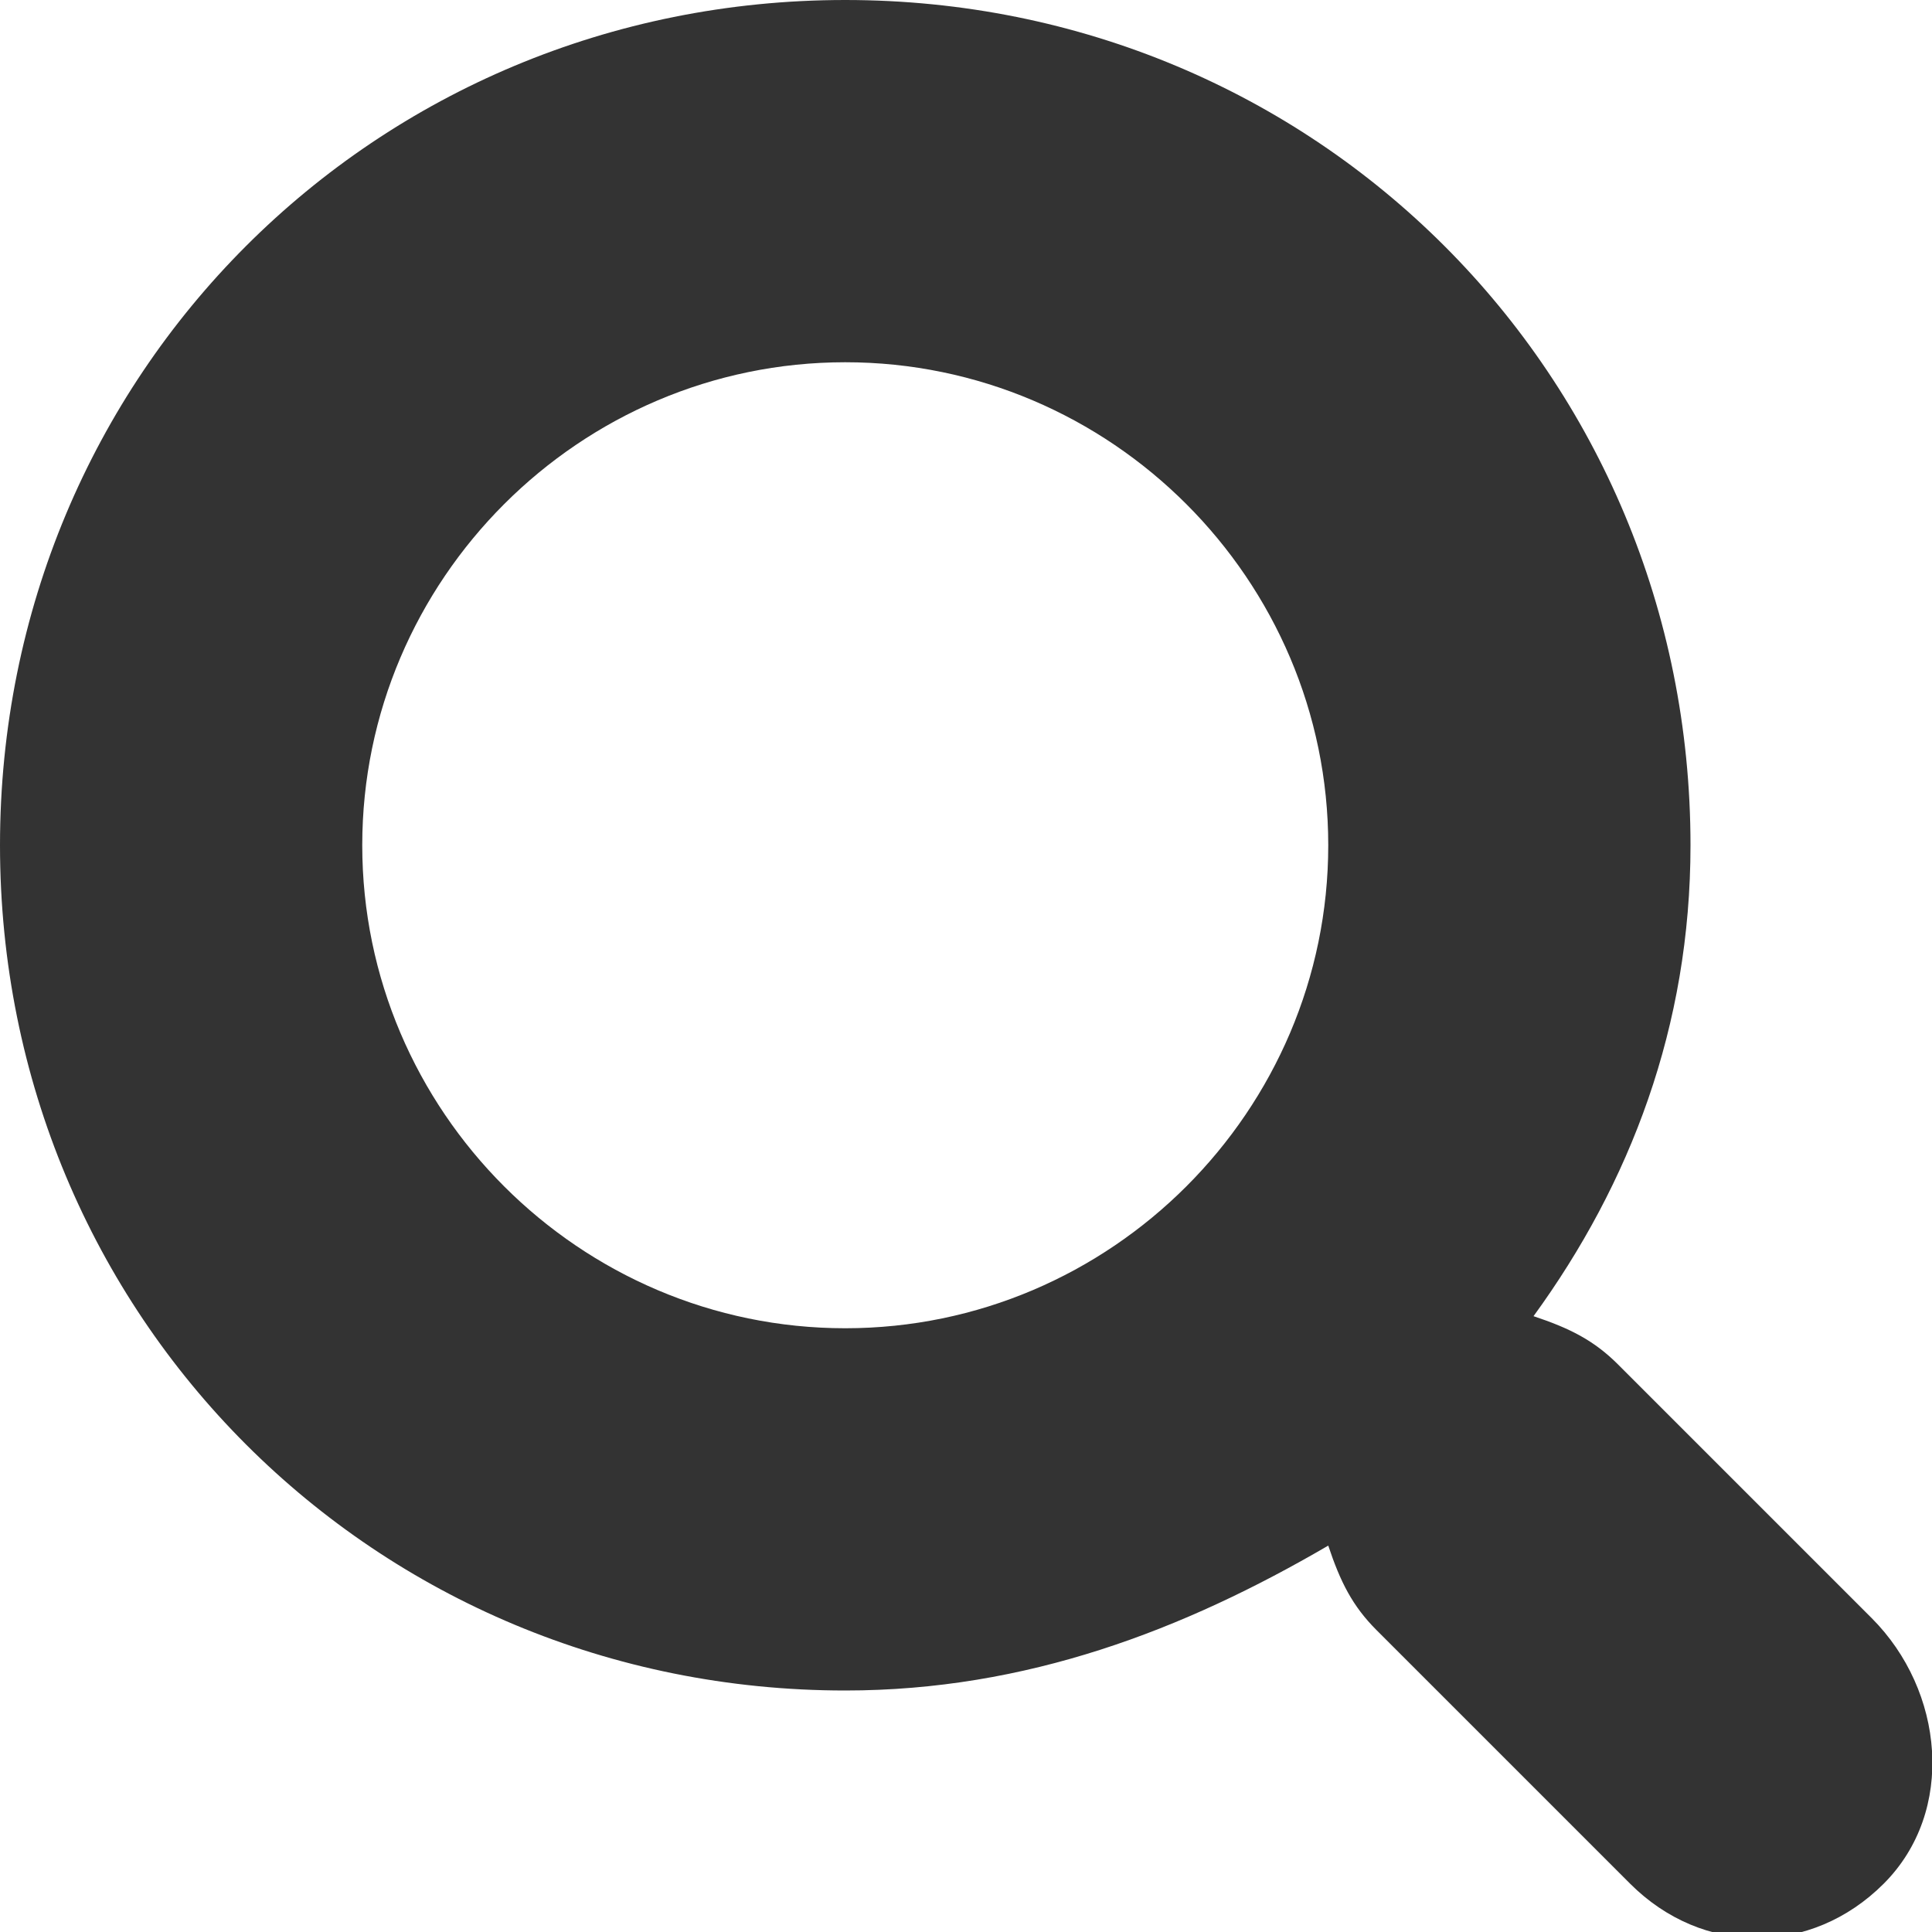
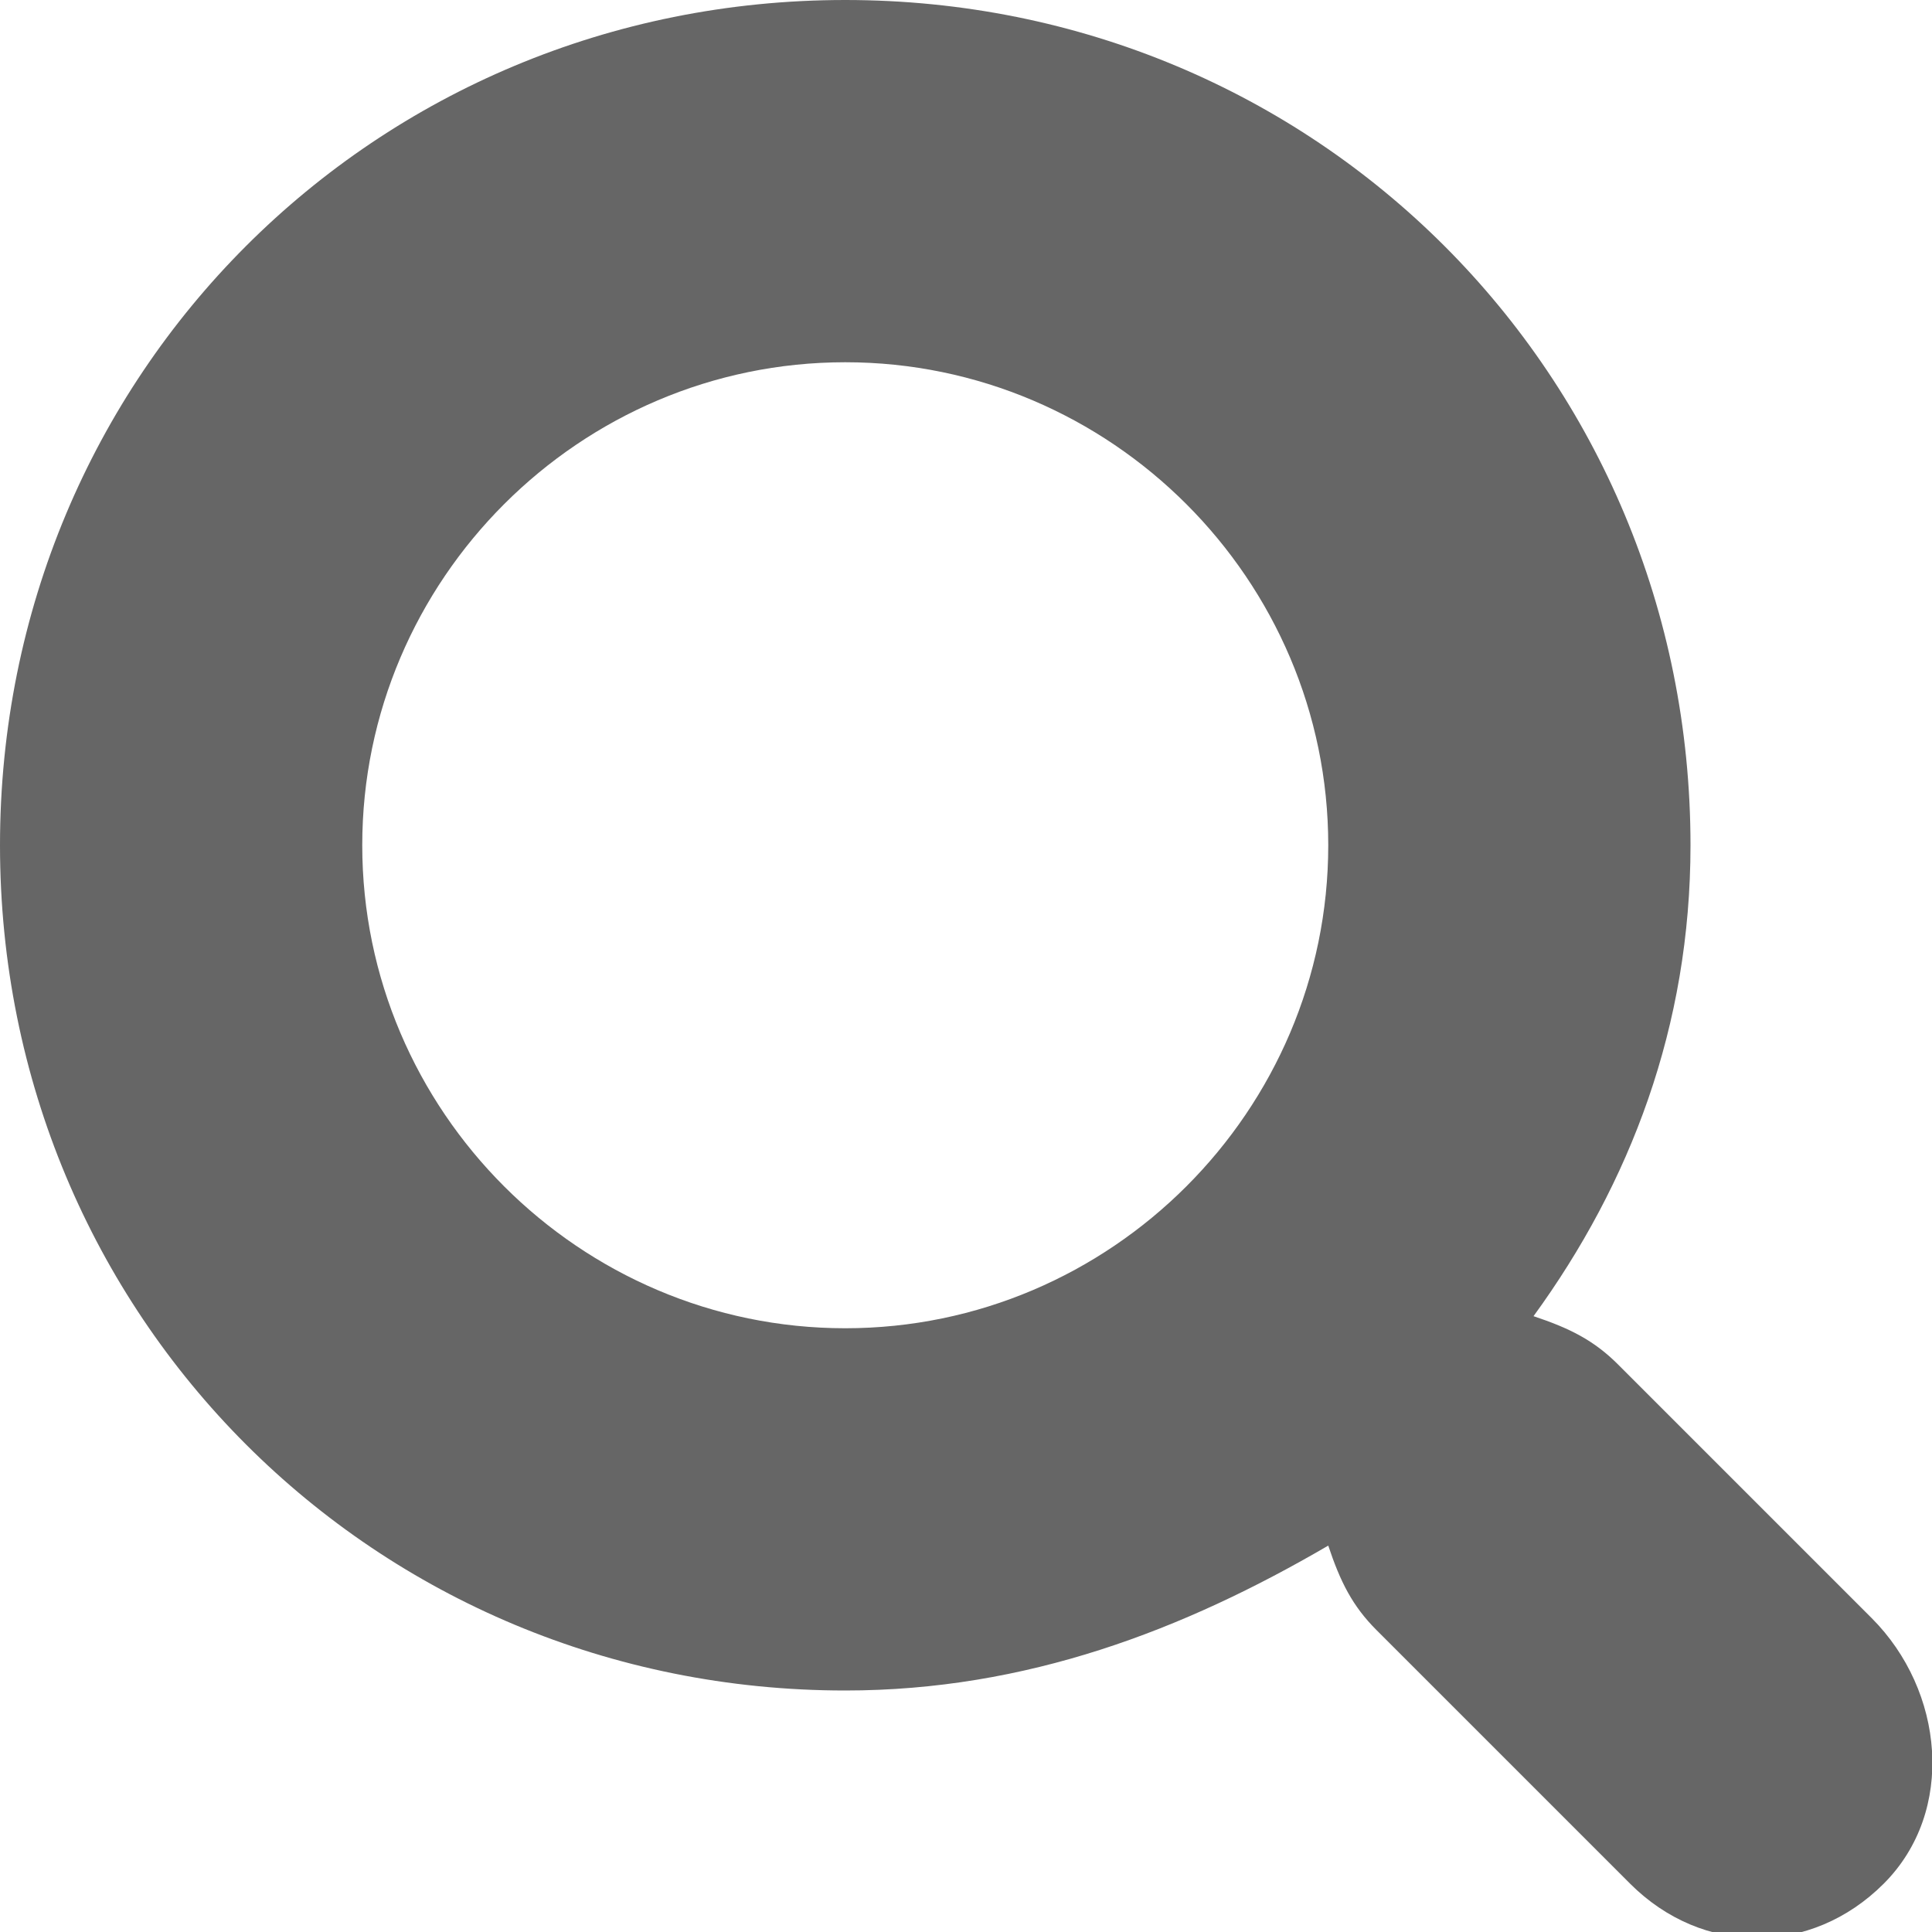
<svg xmlns="http://www.w3.org/2000/svg" version="1.1" x="0px" y="0px" width="16px" height="16px" viewBox="0 0 16 16" style="overflow:visible;enable-background:new 0 0 16 16;" xml:space="preserve" preserveAspectRatio="xMinYMid meet">
  <defs>
</defs>
-   <path style="fill:#333333;" d="M15.5,13.4l-2.1-2.1c-0.2-0.2-0.4-0.3-0.7-0.4C13.5,9.8,14,8.5,14,7c0-3.9-3.1-7-7-7C3.1,0,0,3.1,0,7  s3.1,7,7,7c1.5,0,2.8-0.5,4-1.2c0.1,0.3,0.2,0.5,0.4,0.7l2.1,2.1c0.6,0.6,1.5,0.6,2.1,0S16.1,14,15.5,13.4z M7,11c-2.2,0-4-1.8-4-4  s1.8-4,4-4c2.2,0,4,1.8,4,4S9.2,11,7,11z" />
+   <path style="fill:#666666;" d="M15.5,13.4l-2.1-2.1c-0.2-0.2-0.4-0.3-0.7-0.4C13.5,9.8,14,8.5,14,7c0-3.9-3.1-7-7-7C3.1,0,0,3.1,0,7  s3.1,7,7,7c1.5,0,2.8-0.5,4-1.2c0.1,0.3,0.2,0.5,0.4,0.7l2.1,2.1c0.6,0.6,1.5,0.6,2.1,0S16.1,14,15.5,13.4z M7,11c-2.2,0-4-1.8-4-4  s1.8-4,4-4c2.2,0,4,1.8,4,4S9.2,11,7,11z" />
</svg>
